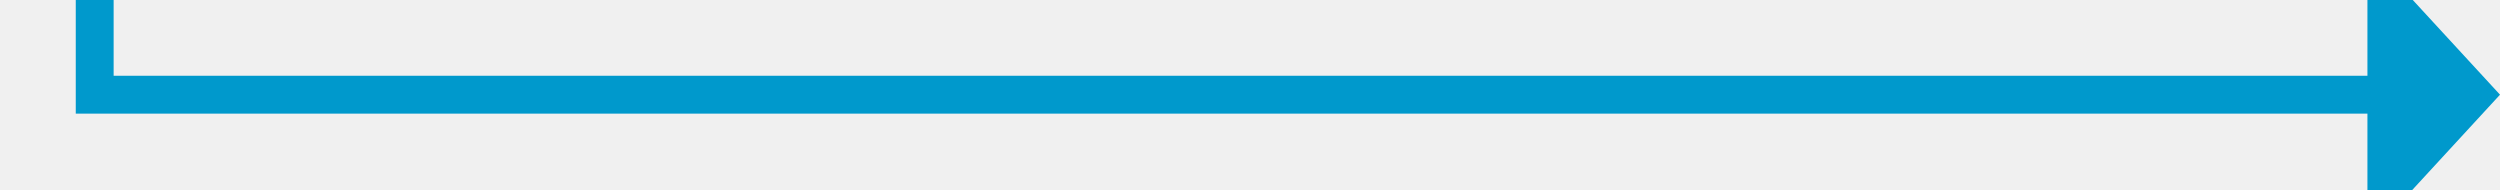
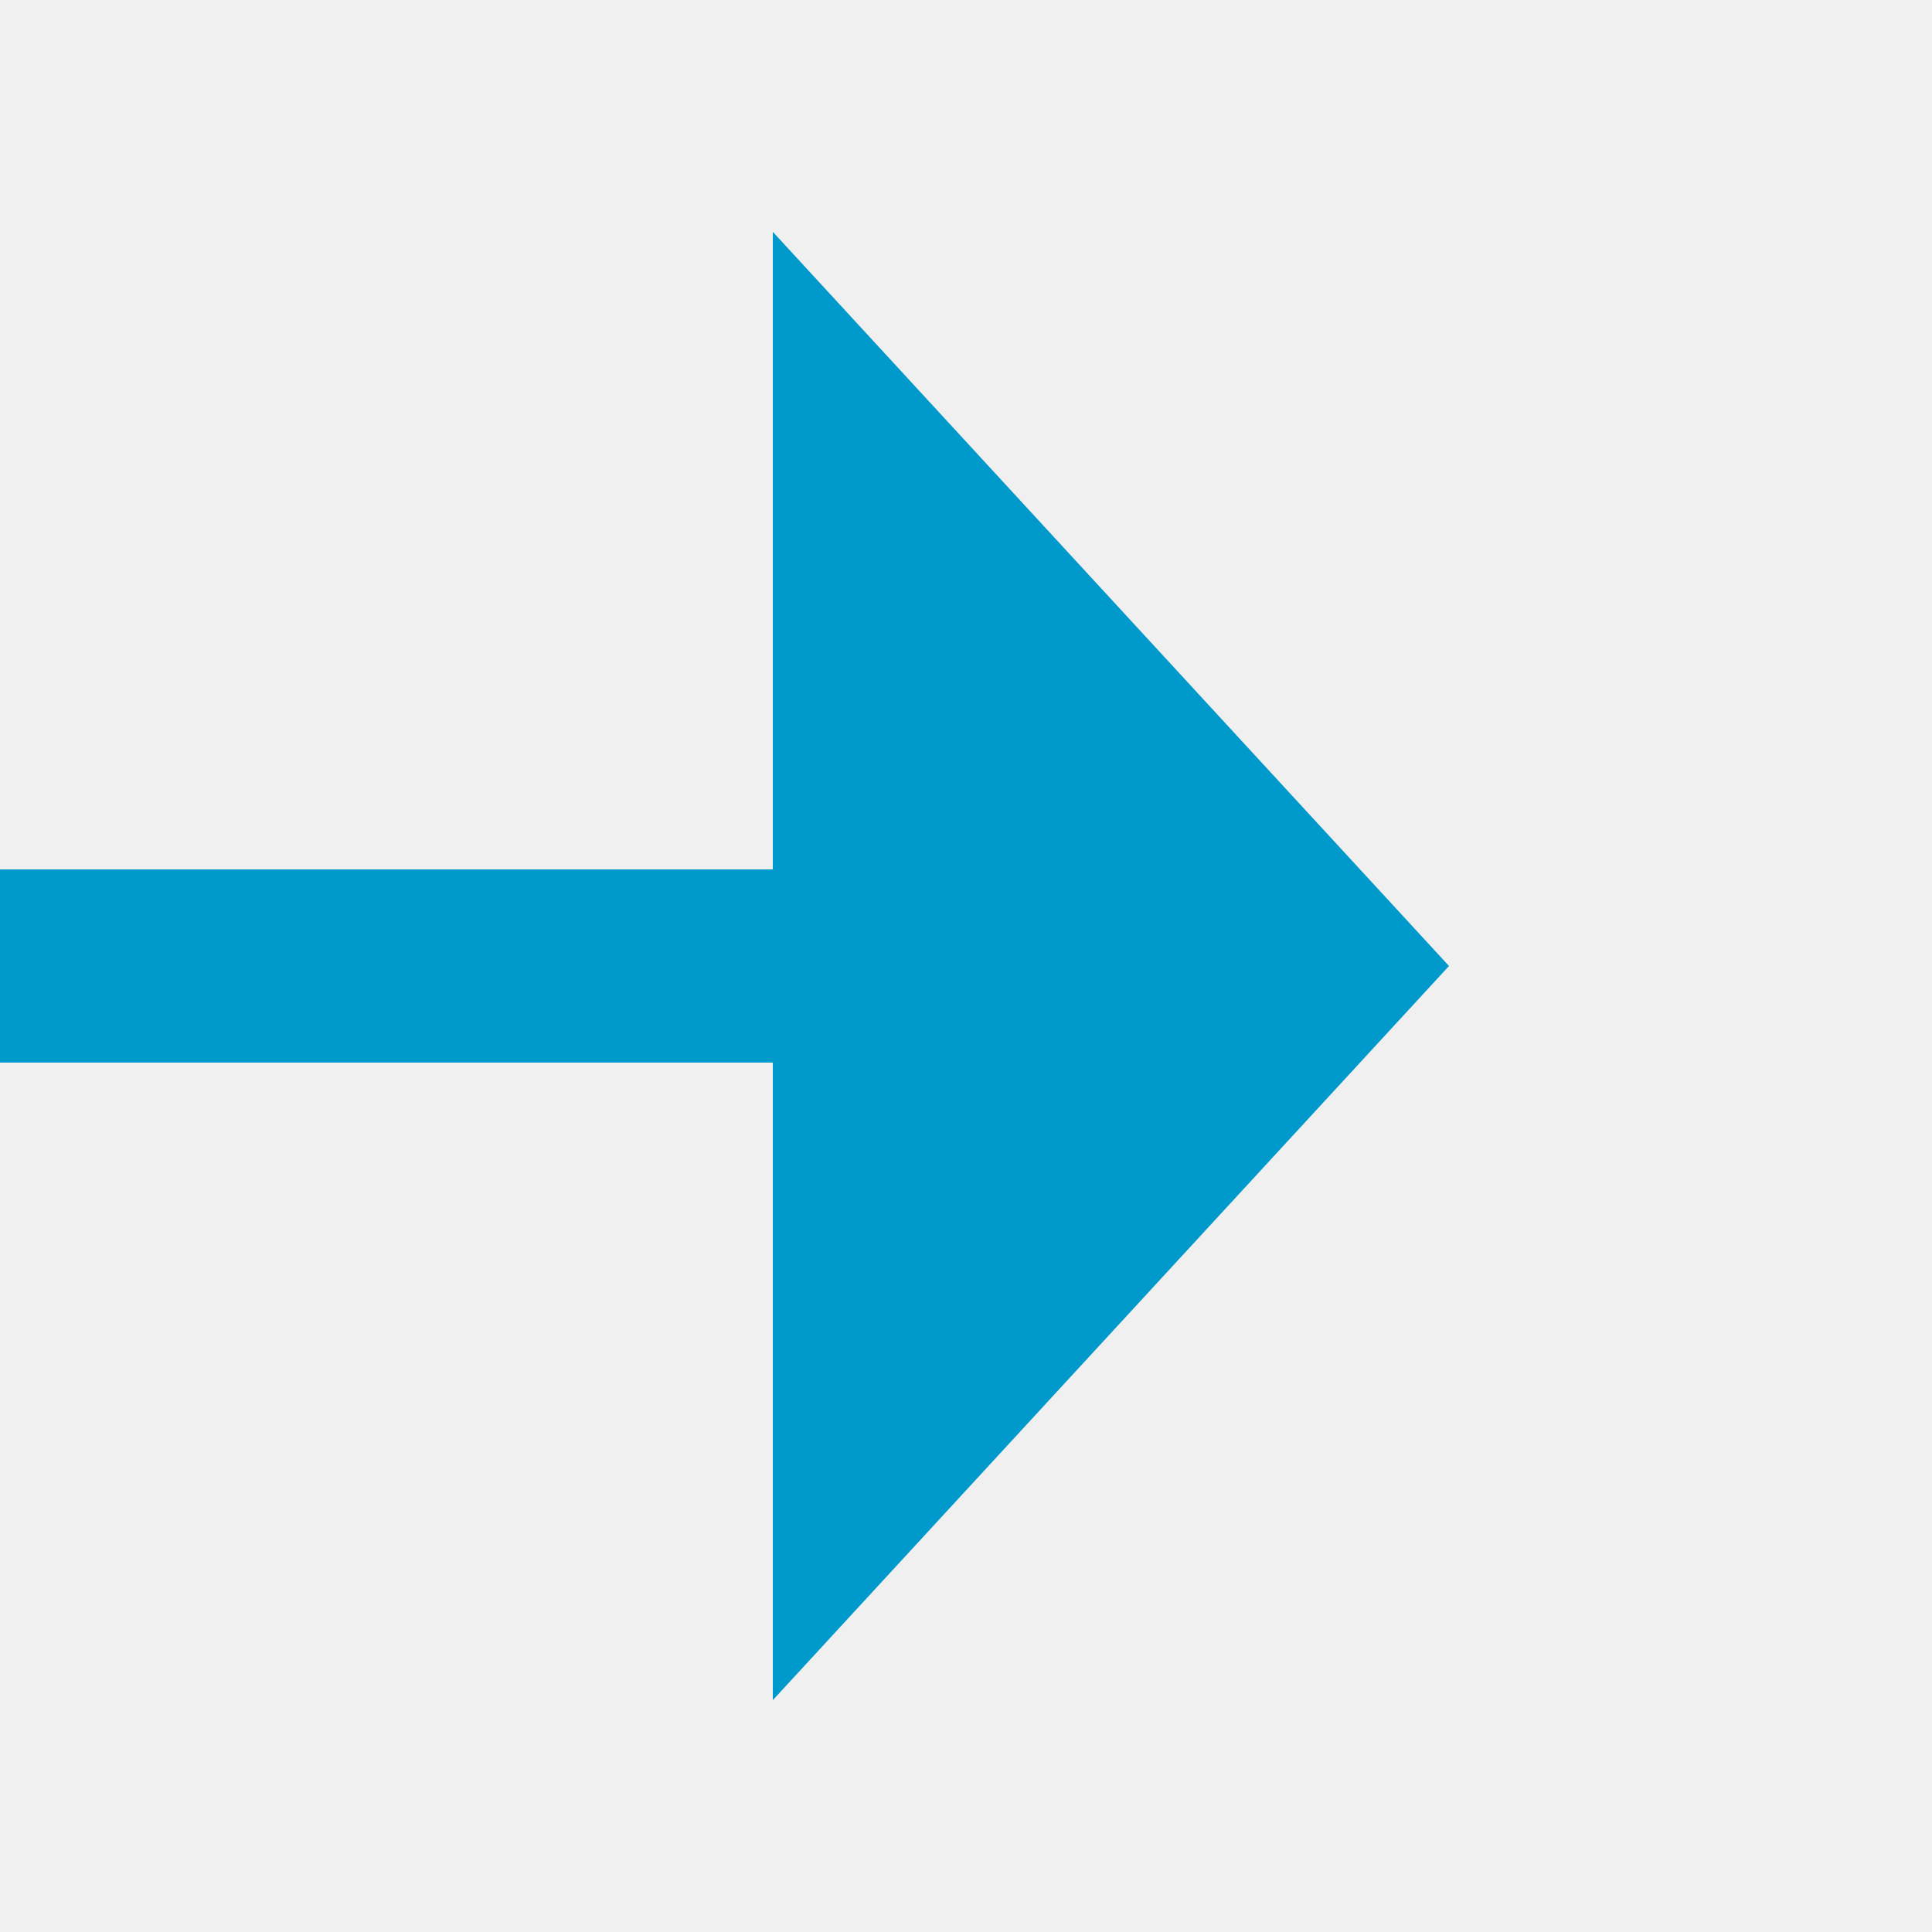
- <svg xmlns="http://www.w3.org/2000/svg" version="1.1" width="132px" height="10px" preserveAspectRatio="xMinYMid meet" viewBox="1474 563  132 8">
-   <path d="M 1351 559  L 1479 559  L 1479 567  L 1600 567  " stroke-width="2" stroke="#0099cc" fill="none" />
-   <path d="M 1599 574.6  L 1606 567  L 1599 559.4  L 1599 574.6  Z " fill-rule="nonzero" fill="#0099cc" stroke="none" />
+ <svg xmlns="http://www.w3.org/2000/svg" version="1.1" width="20px" height="20px" preserveAspectRatio="xMinYMid meet" viewBox="2293 1608  20 18">
+   <defs>
+     <mask fill="white" id="clip150">
+       <path d="M 1745 1450  L 1843 1450  L 1843 1475  L 1745 1475  Z M 1745 794  L 2318 794  L 2318 1627  L 1745 1627  Z " fill-rule="evenodd" />
+     </mask>
+   </defs>
+   <path d="M 1794 794  L 1794 1617  L 2302 1617  " stroke-width="2" stroke="#0099cc" fill="none" mask="url(#clip150)" />
+   <path d="M 2301 1624.6  L 2308 1617  L 2301 1609.4  L 2301 1624.6  Z " fill-rule="nonzero" fill="#0099cc" stroke="none" mask="url(#clip150)" />
</svg>
